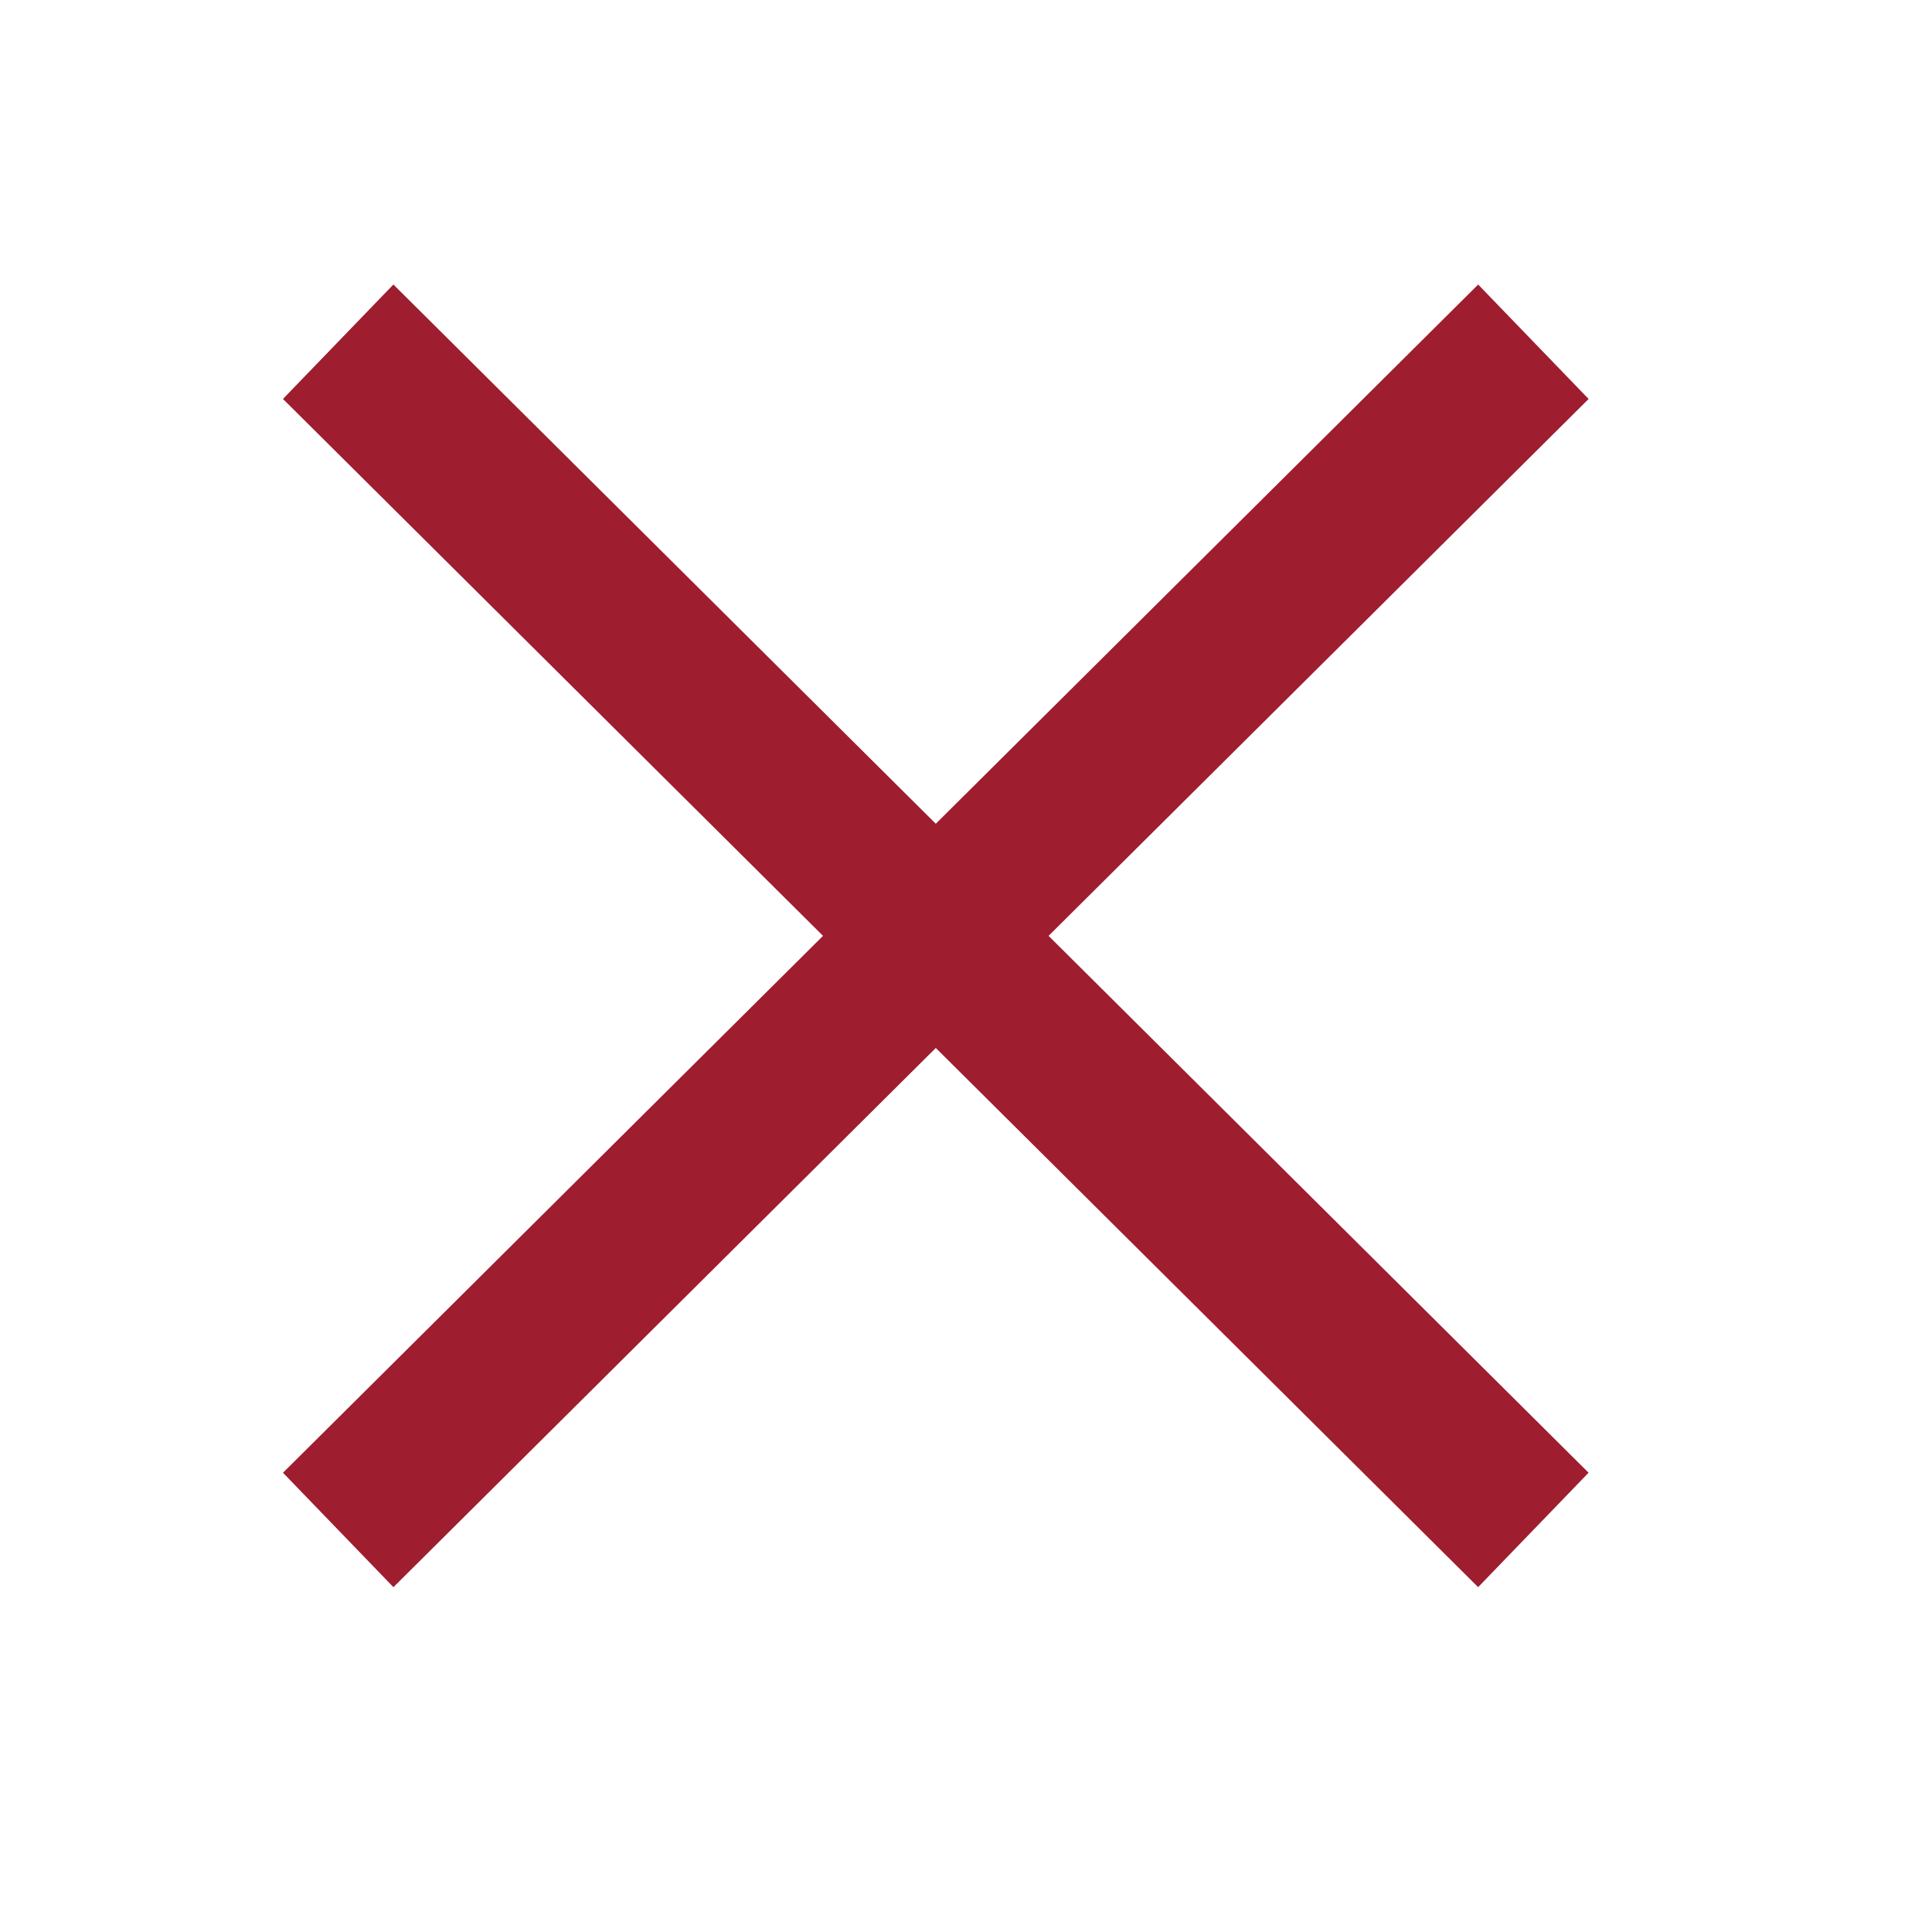
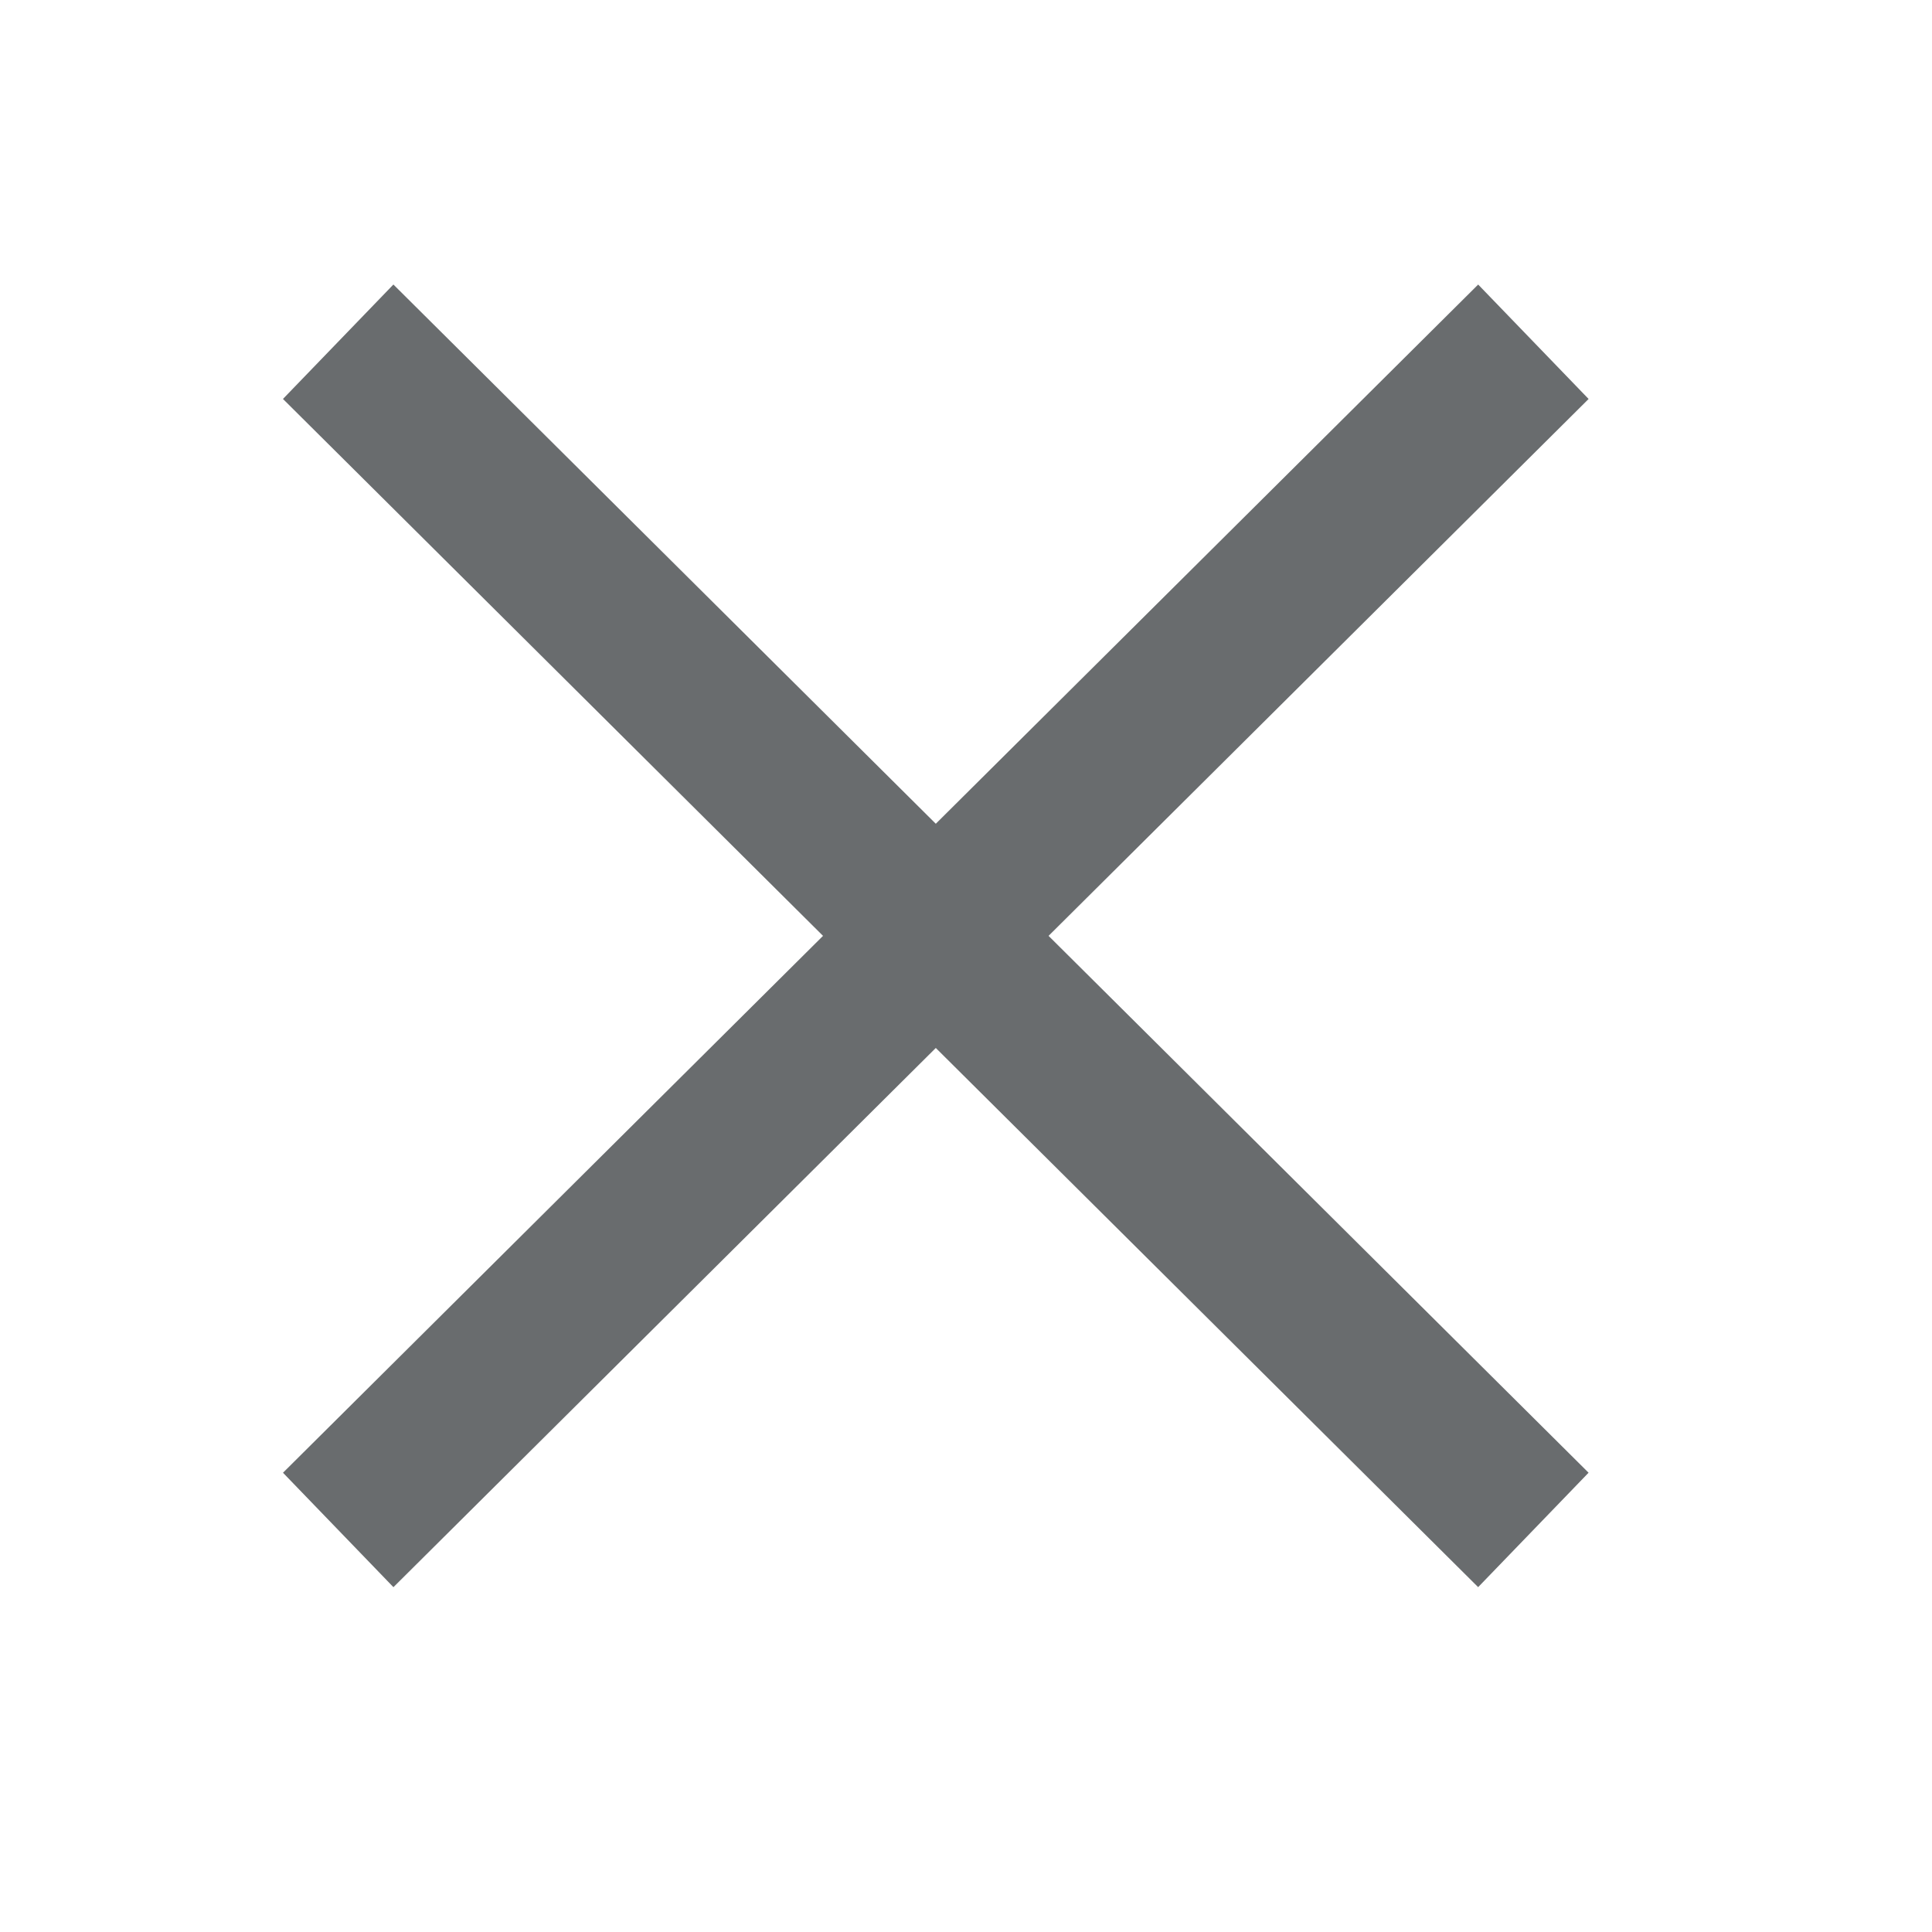
<svg xmlns="http://www.w3.org/2000/svg" viewBox="0 0 16 16" version="1.1" id="svg46" width="16" height="16">
  <defs id="defs3051">
    <style type="text/css" id="current-color-scheme">
      .ColorScheme-Text {
        color:#232629;
      }
      .ColorScheme-NegativeText {
        color:#da4453;
      }
      </style>
  </defs>
-   <rect style="fill:#9e1d2f;stroke:#767676;stroke-width:1.202;stroke-opacity:0" id="rect990" width="1.317" height="13.957" x="-0.626" y="-17.938" transform="matrix(-0.6944273,0.7195629,-0.7091767,-0.7050308,0,0)" />
-   <rect style="fill:#9e1d2f;stroke:#767676;stroke-width:1.202;stroke-opacity:0" id="rect1282" width="1.317" height="13.957" x="10.303" y="-6.784" transform="matrix(0.6944273,0.7195629,0.7091767,-0.7050308,0,0)" />
+   <rect style="fill:#696c6e;stroke:#767676;stroke-width:1.202;stroke-opacity:0;fill-opacity:1" id="rect990" width="1.317" height="13.957" x="-0.626" y="-17.938" transform="matrix(-0.6944273,0.7195629,-0.7091767,-0.7050308,0,0)" />
+   <rect style="fill:#696c6e;stroke:#767676;stroke-width:1.202;stroke-opacity:0;fill-opacity:1" id="rect1282" width="1.317" height="13.957" x="10.303" y="-6.784" transform="matrix(0.6944273,0.7195629,0.7091767,-0.7050308,0,0)" />
</svg>
